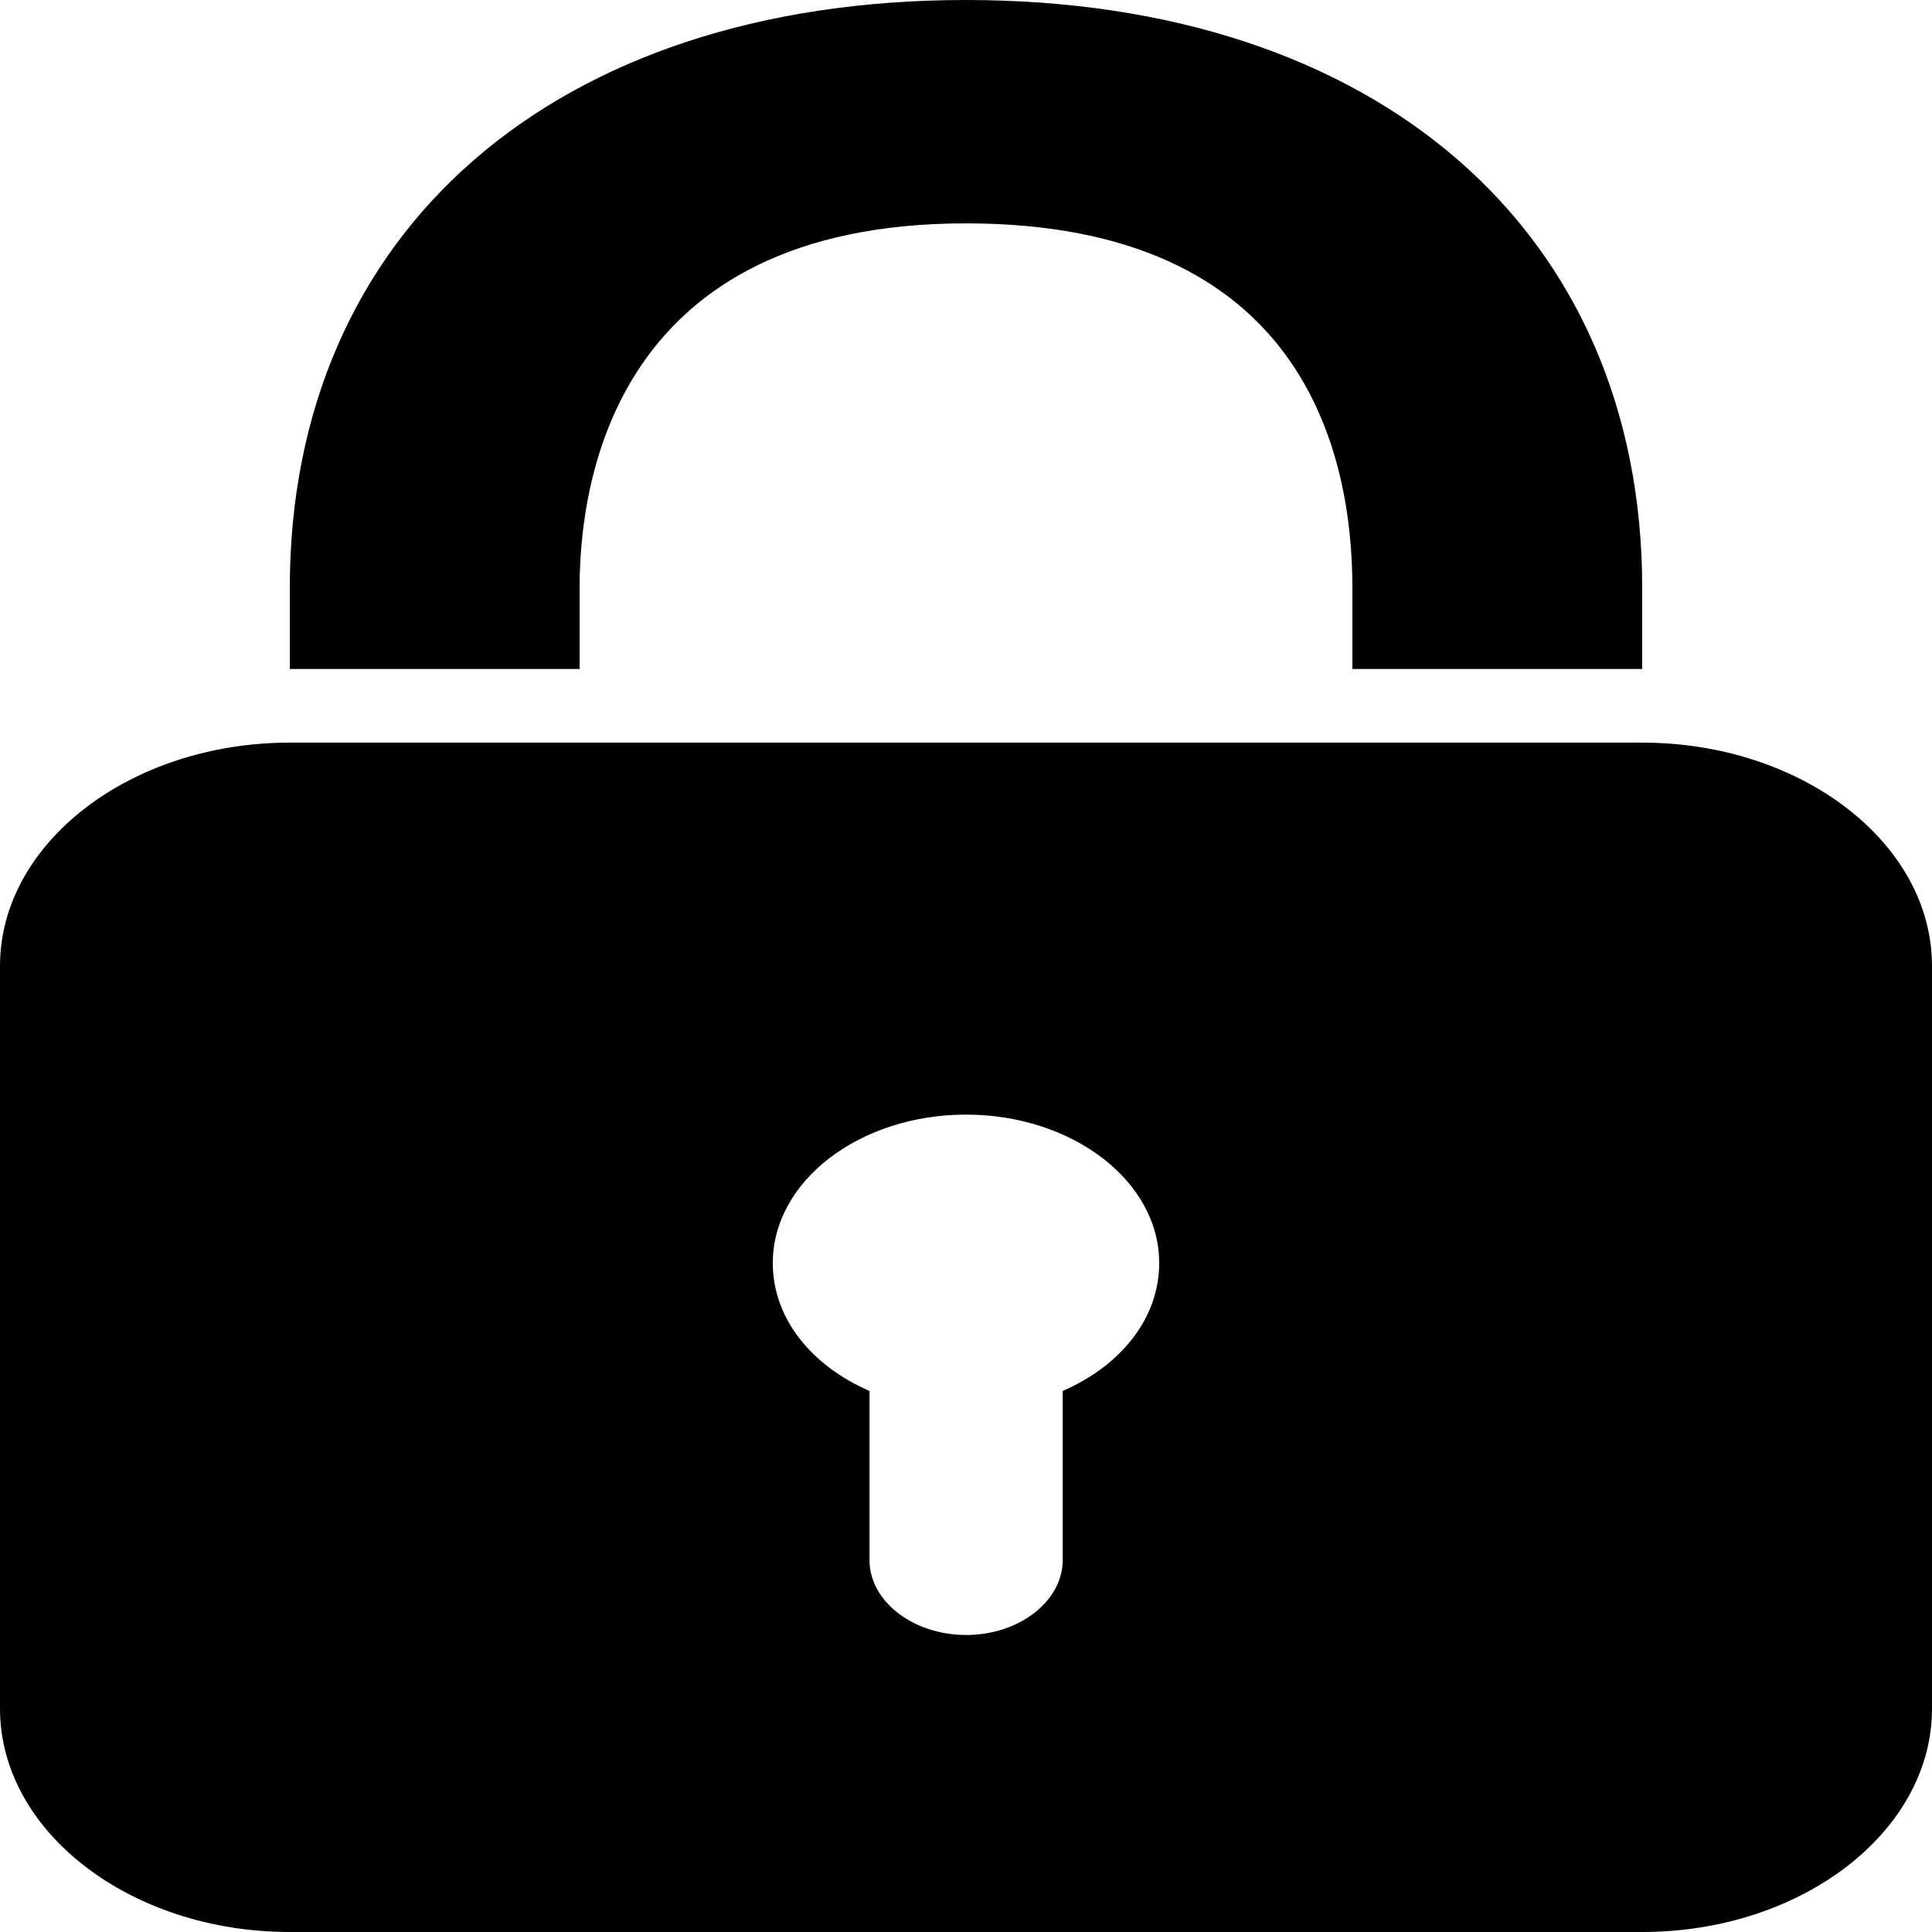
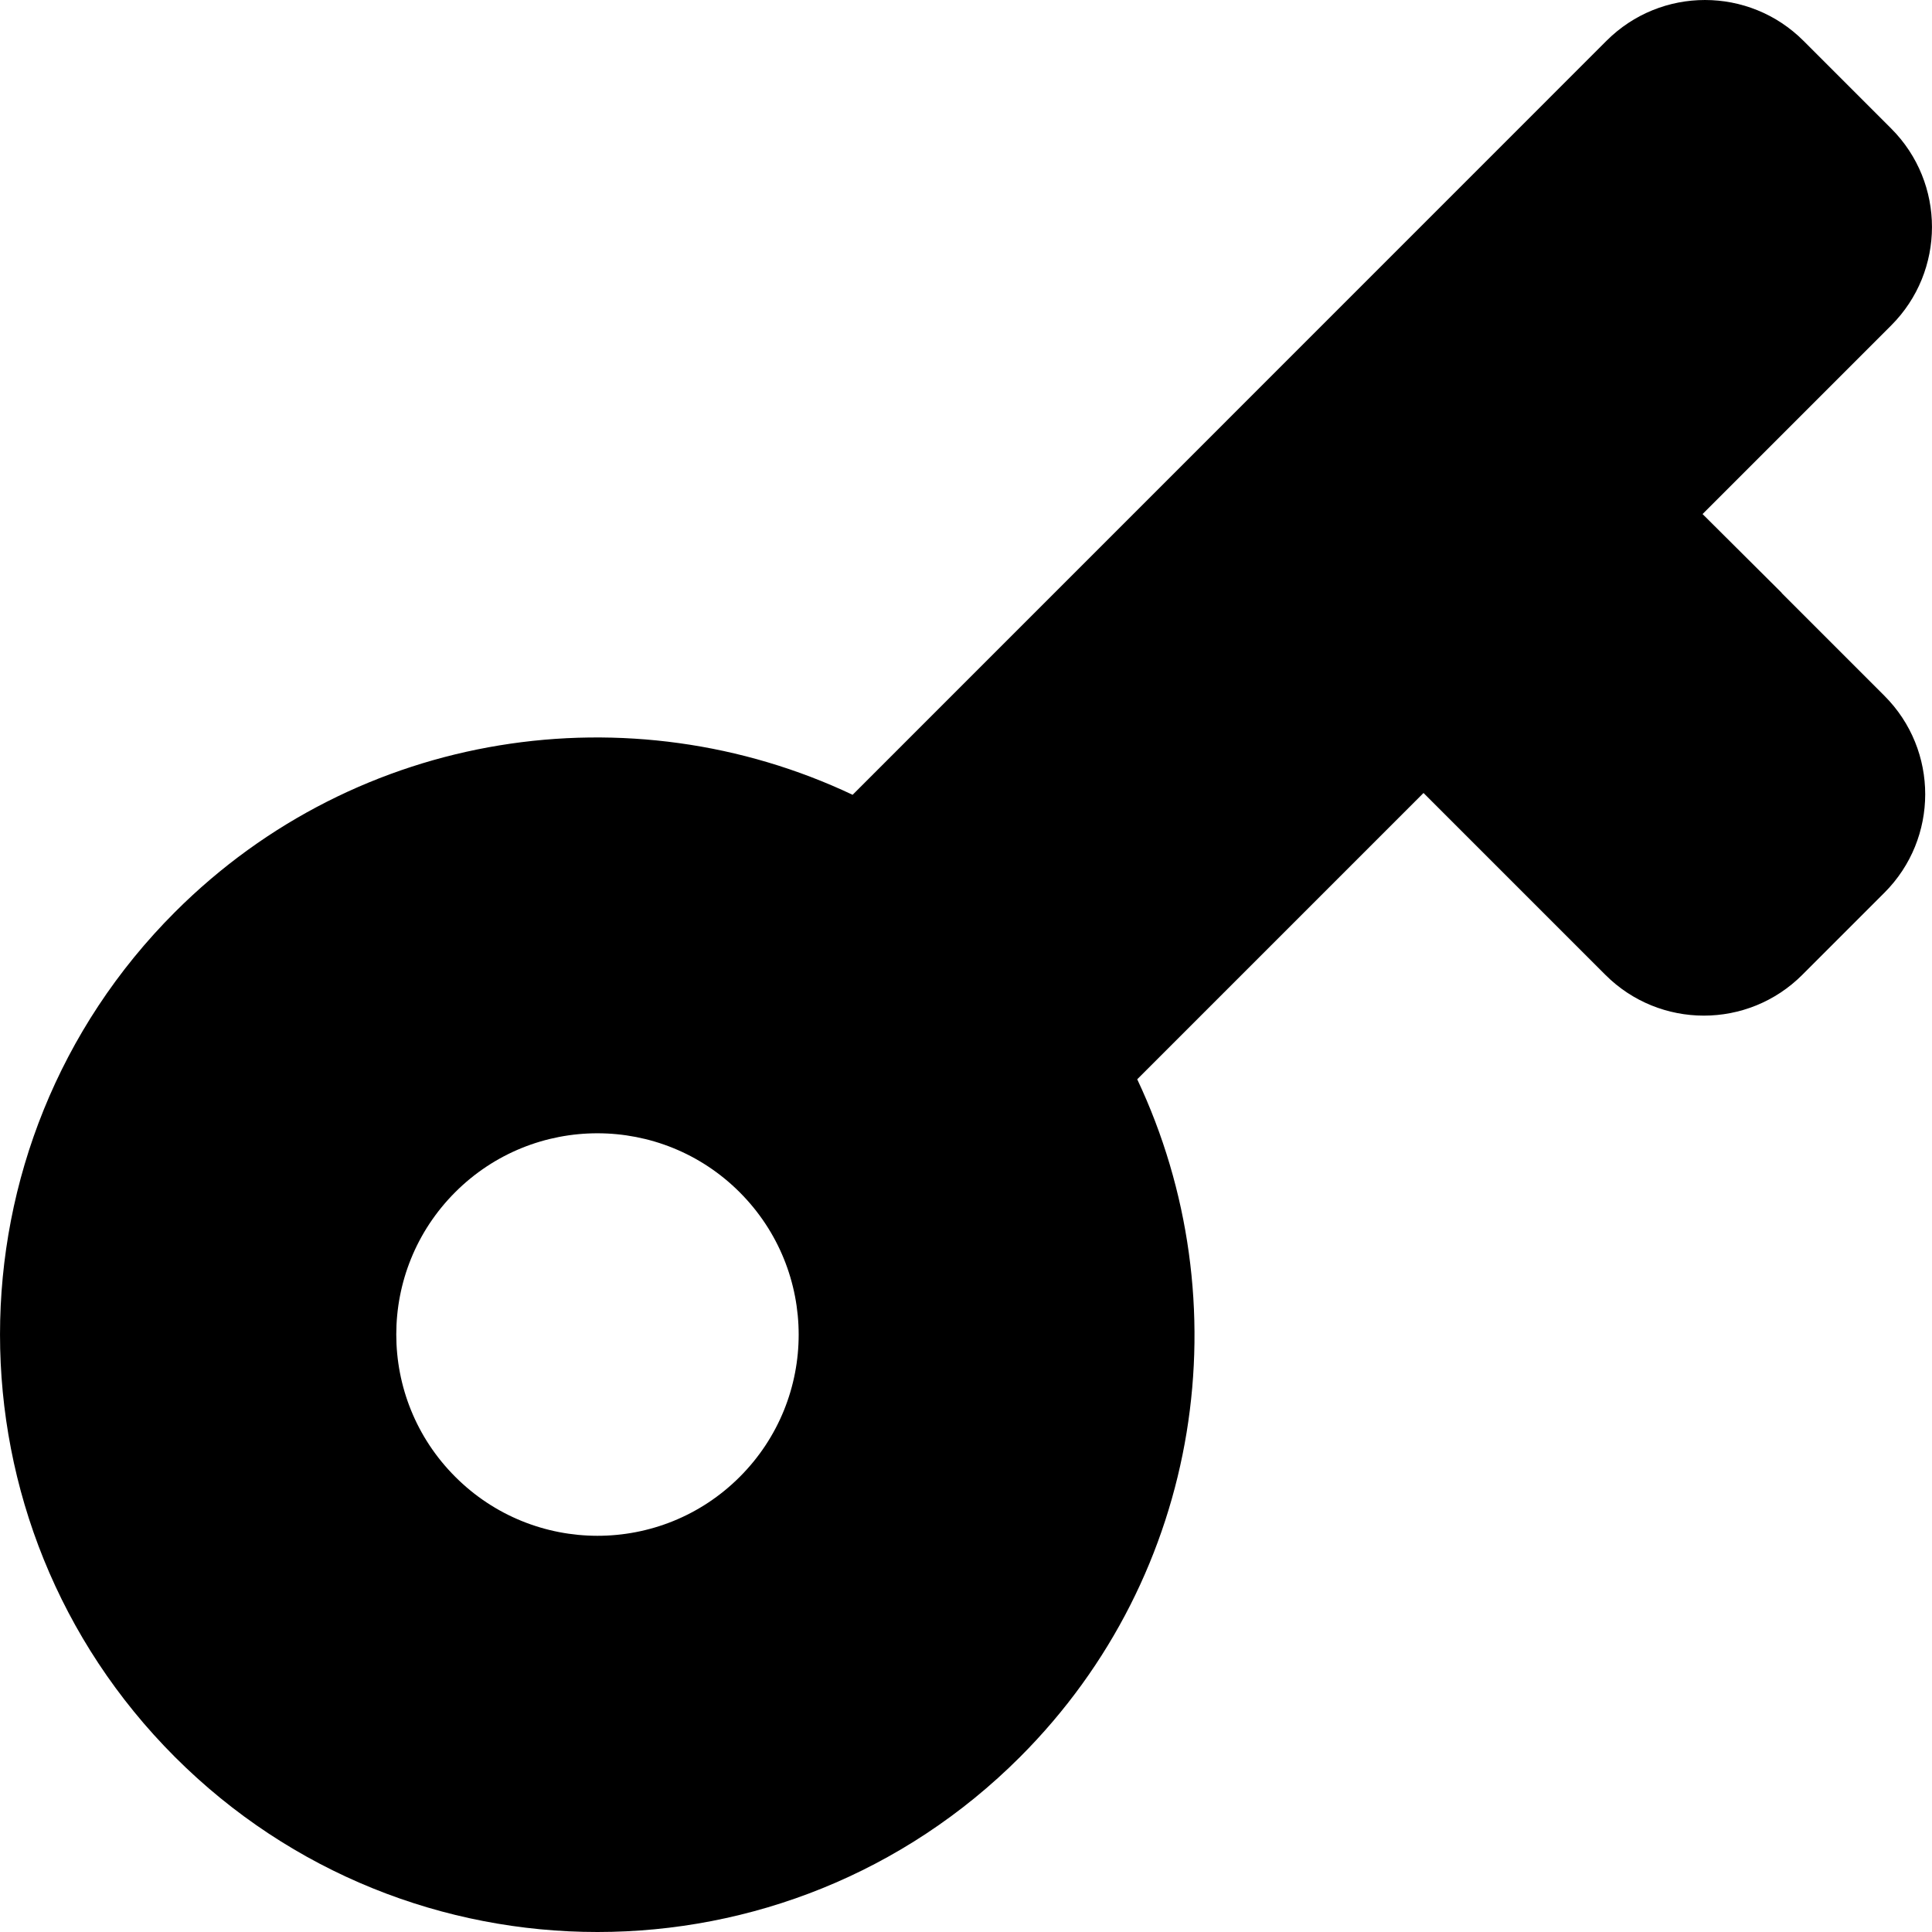
- <svg xmlns="http://www.w3.org/2000/svg" width="128" height="128">
-   <path d="M108.8 44.322H89.6v-5.36c0-9.04-3.308-24.163-25.6-24.163-23.145 0-25.6 16.881-25.6 24.162v5.361H19.2v-5.36C19.2 15.281 36.798 0 64 0c27.202 0 44.8 15.281 44.8 38.961v5.361zm-32 39.356c0-5.44-5.763-9.832-12.8-9.832-7.037 0-12.8 4.392-12.8 9.832 0 3.682 2.567 6.808 6.407 8.477v11.205c0 2.718 2.875 4.962 6.4 4.962 3.524 0 6.4-2.244 6.4-4.962V92.155c3.833-1.669 6.393-4.795 6.393-8.477zM128 64v49.201c0 8.158-8.645 14.799-19.2 14.799H19.2C8.651 128 0 121.359 0 113.201V64c0-8.153 8.645-14.799 19.2-14.799h89.6c10.555 0 19.2 6.646 19.2 14.799z" />
+ <svg xmlns="http://www.w3.org/2000/svg" t="1603770990482" class="icon" viewBox="0 0 1024 1024" version="1.1" p-id="1533" width="16" height="16">
+   <defs>
+     <style type="text/css" />
+   </defs>
+   <path d="M851.451 21.648l-399.546 399.61c-117.438-55.551-262.012-35.007-359.162 62.143-123.646 123.646-123.646 324.219 0 447.865s324.219 123.646 447.865 0c97.15-97.15 117.63-241.66 62.143-359.226l151.742-151.742 96.382 96.382c28.8 28.8 75.519 28.864 104.382 0l43.519-43.519c28.8-28.8 28.864-75.519 0-104.382l-54.463-54.463 0.064-0.064-41.983-41.791 99.966-99.966c28.8-28.8 28.864-75.519 0-104.382l-46.463-46.463c-28.864-28.864-75.583-28.864-104.446 0zM392.066 782.788c-41.663 41.663-109.182 41.599-150.782-0.064-41.663-41.663-41.663-109.182 0-150.846s109.182-41.599 150.782 0.064 41.727 109.118 0 150.846z" p-id="1534" />
</svg>
